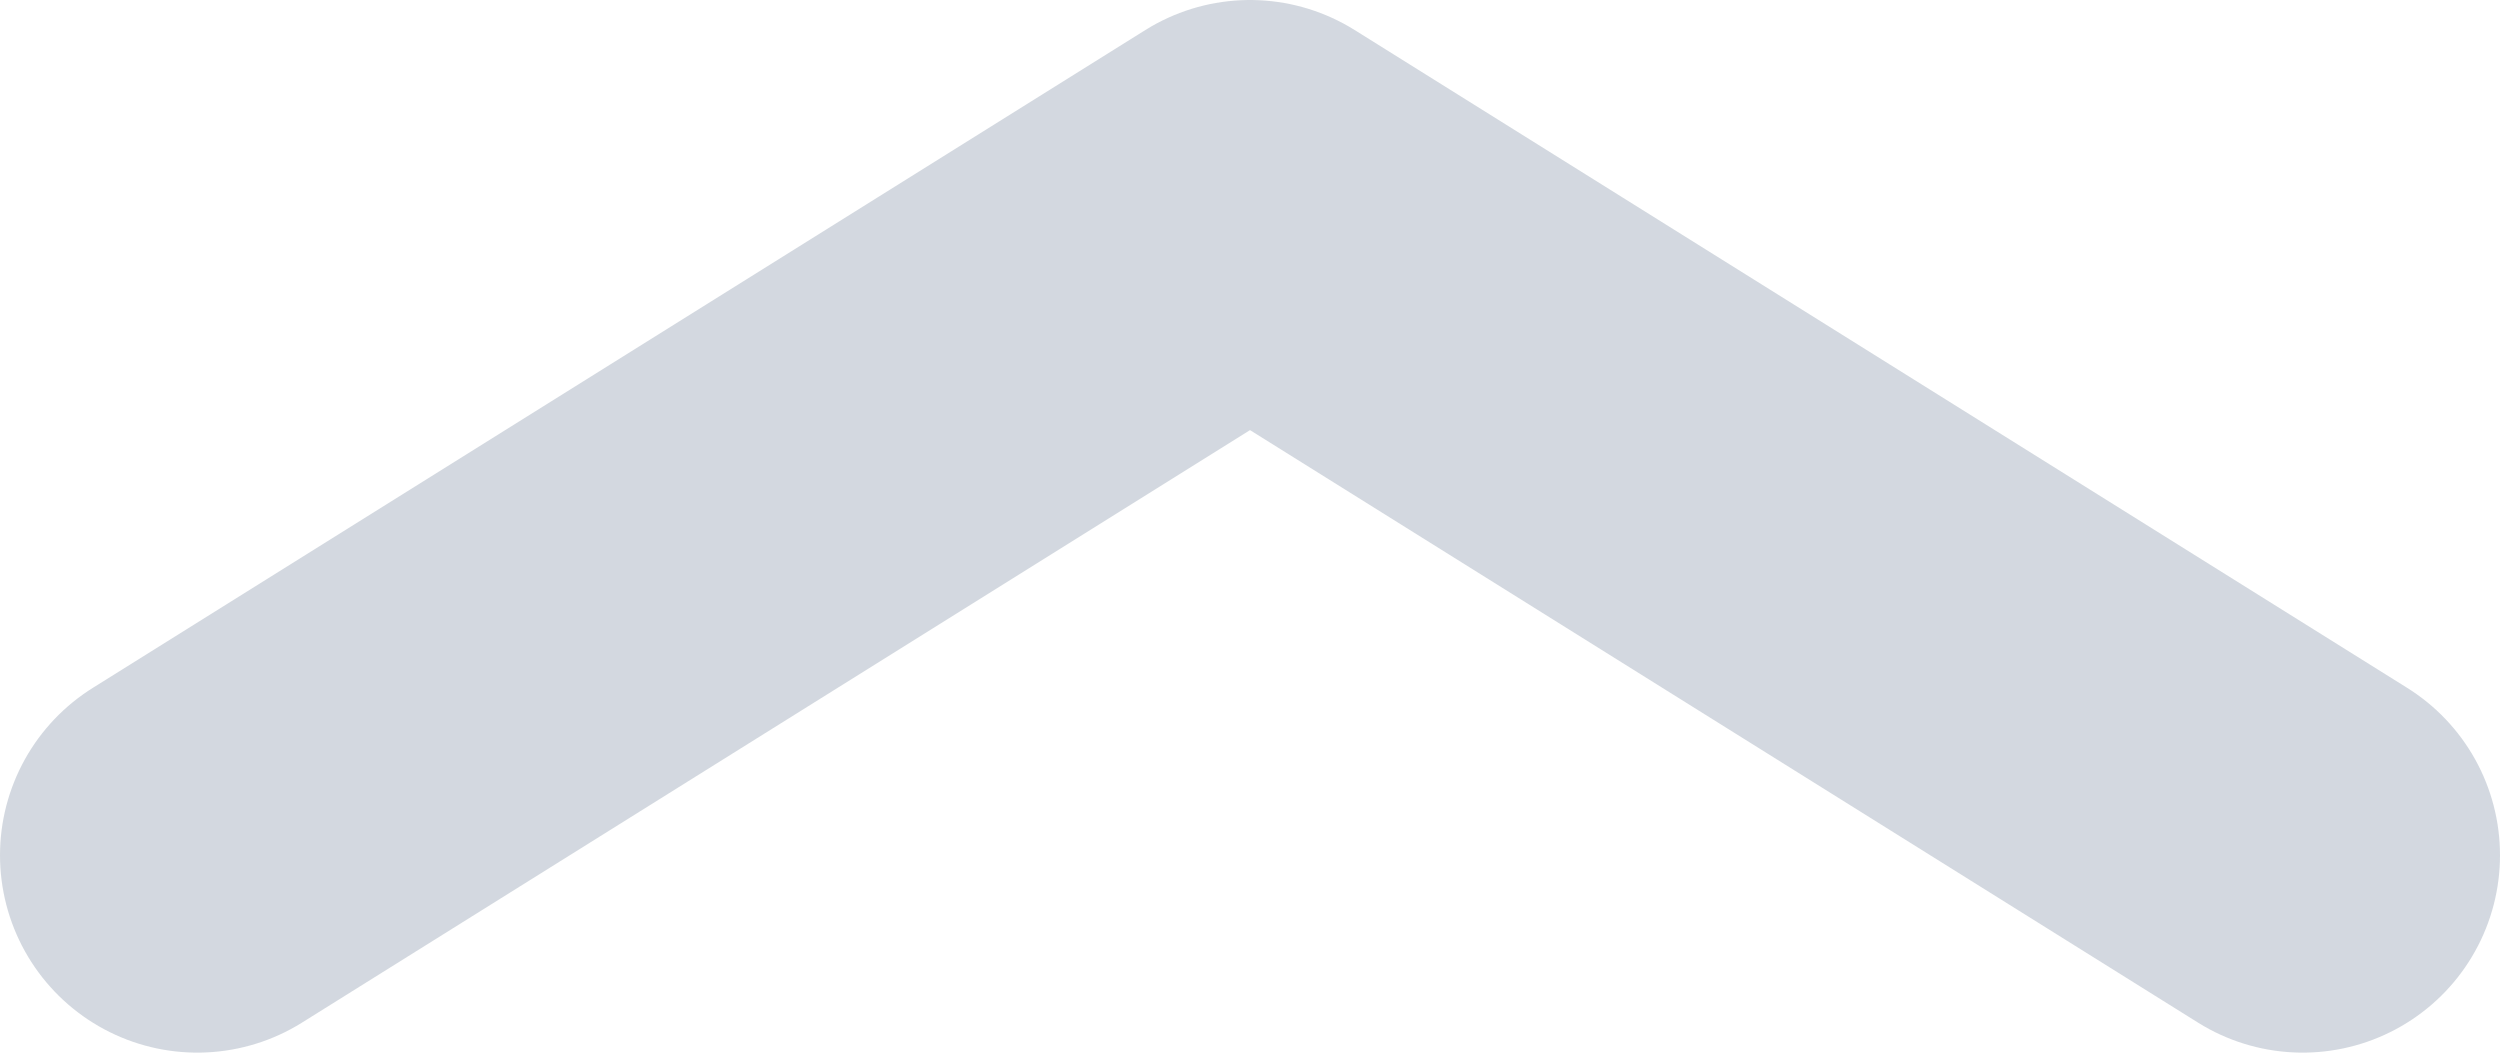
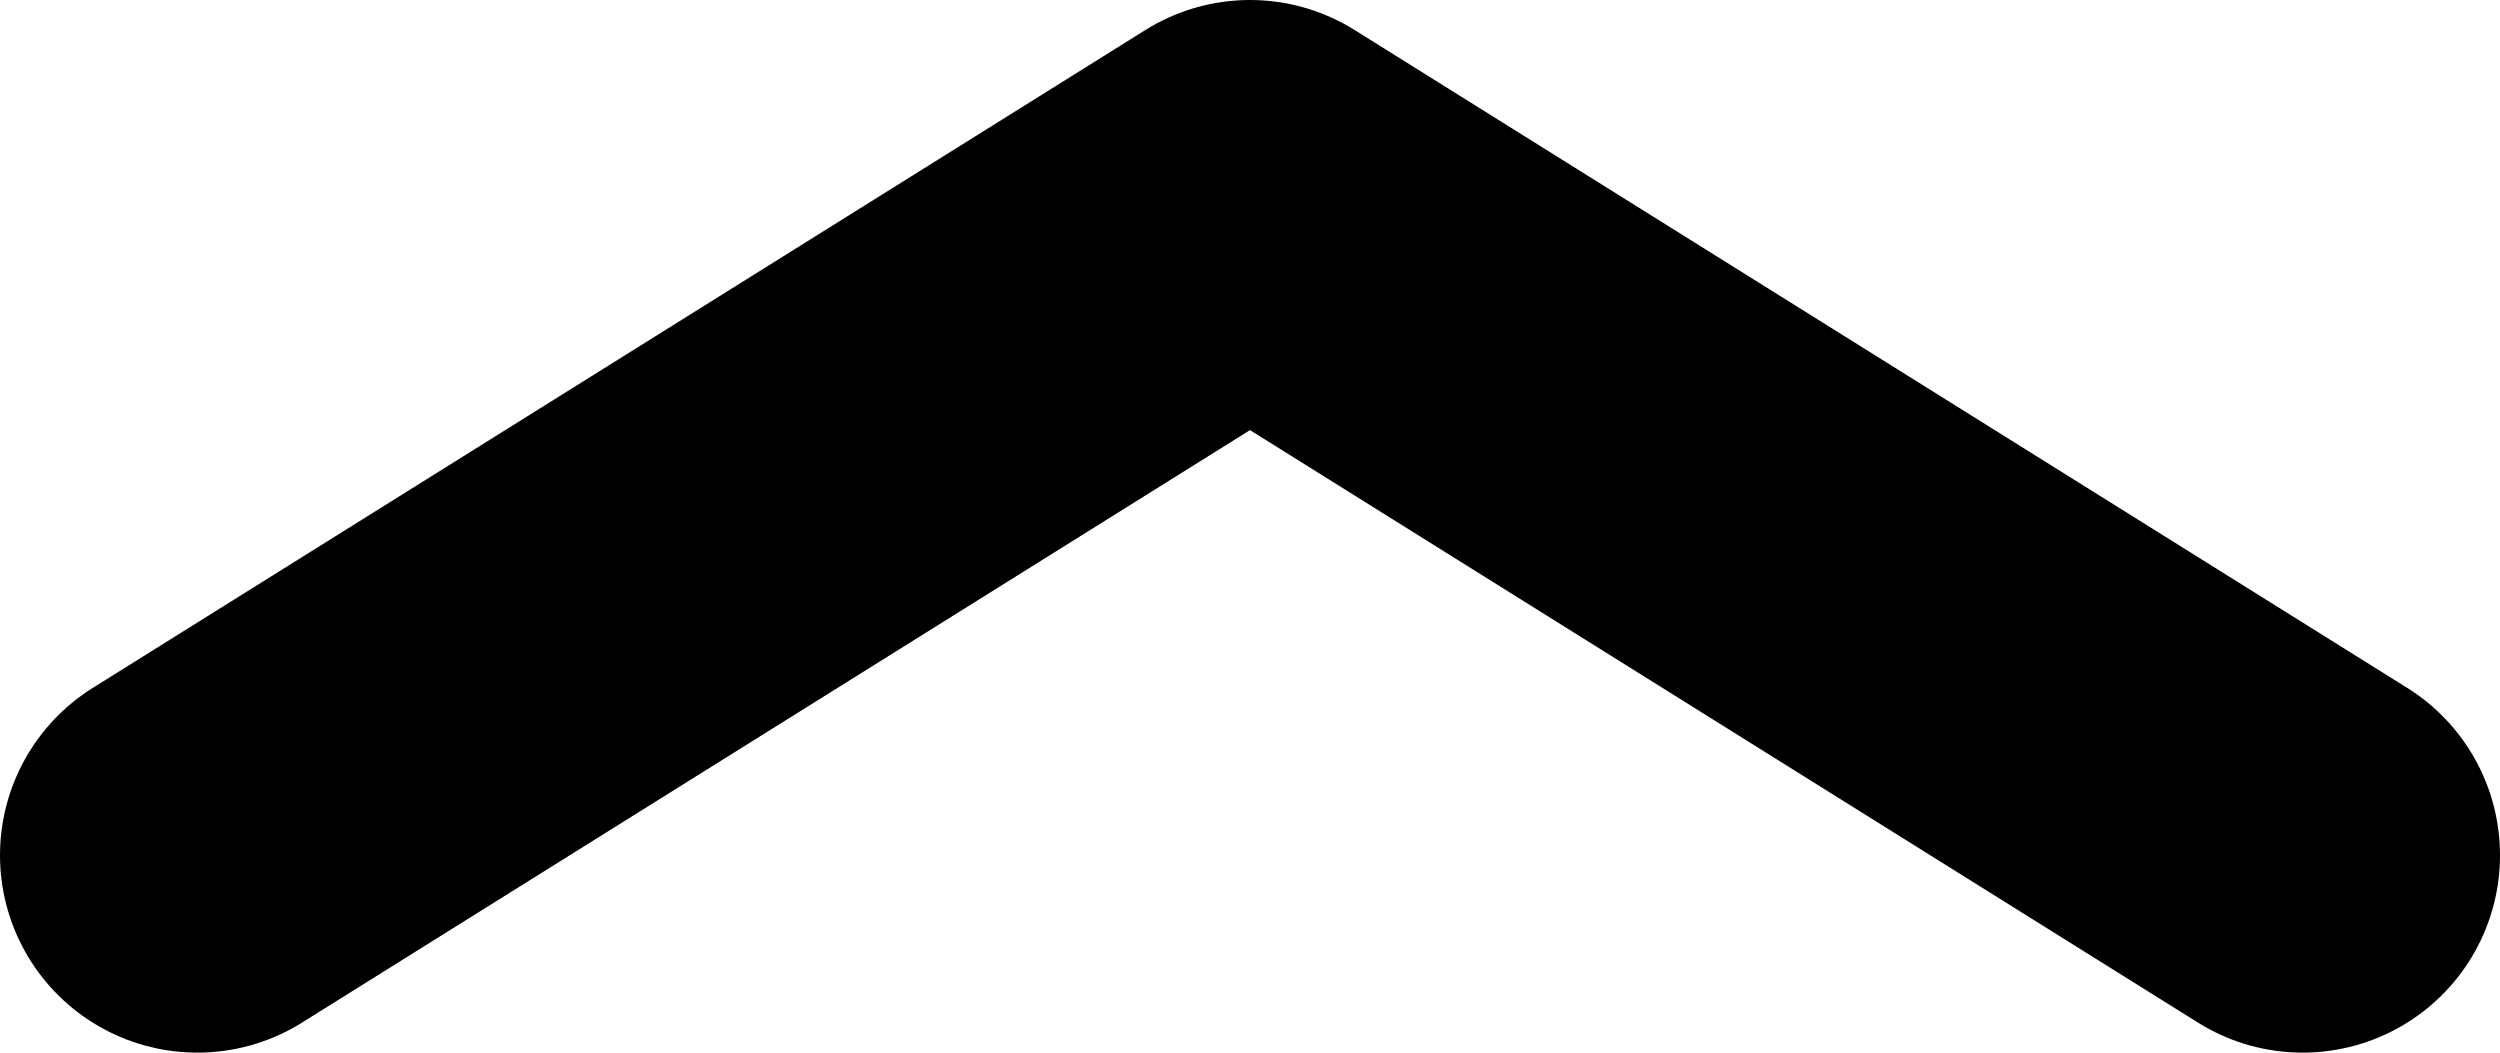
<svg xmlns="http://www.w3.org/2000/svg" width="38" height="16" viewBox="0 0 38 16">
-   <path fill="none" fill-rule="evenodd" stroke="#243E62" stroke-linecap="round" stroke-linejoin="round" stroke-width="6" d="M3 13L19 3l16 10" opacity=".2" />
+   <path fill="none" fill-rule="evenodd" stroke="#000000" stroke-linecap="round" stroke-linejoin="round" stroke-width="6" d="M3 13L19 3l16 10" opacity="1" />
</svg>
